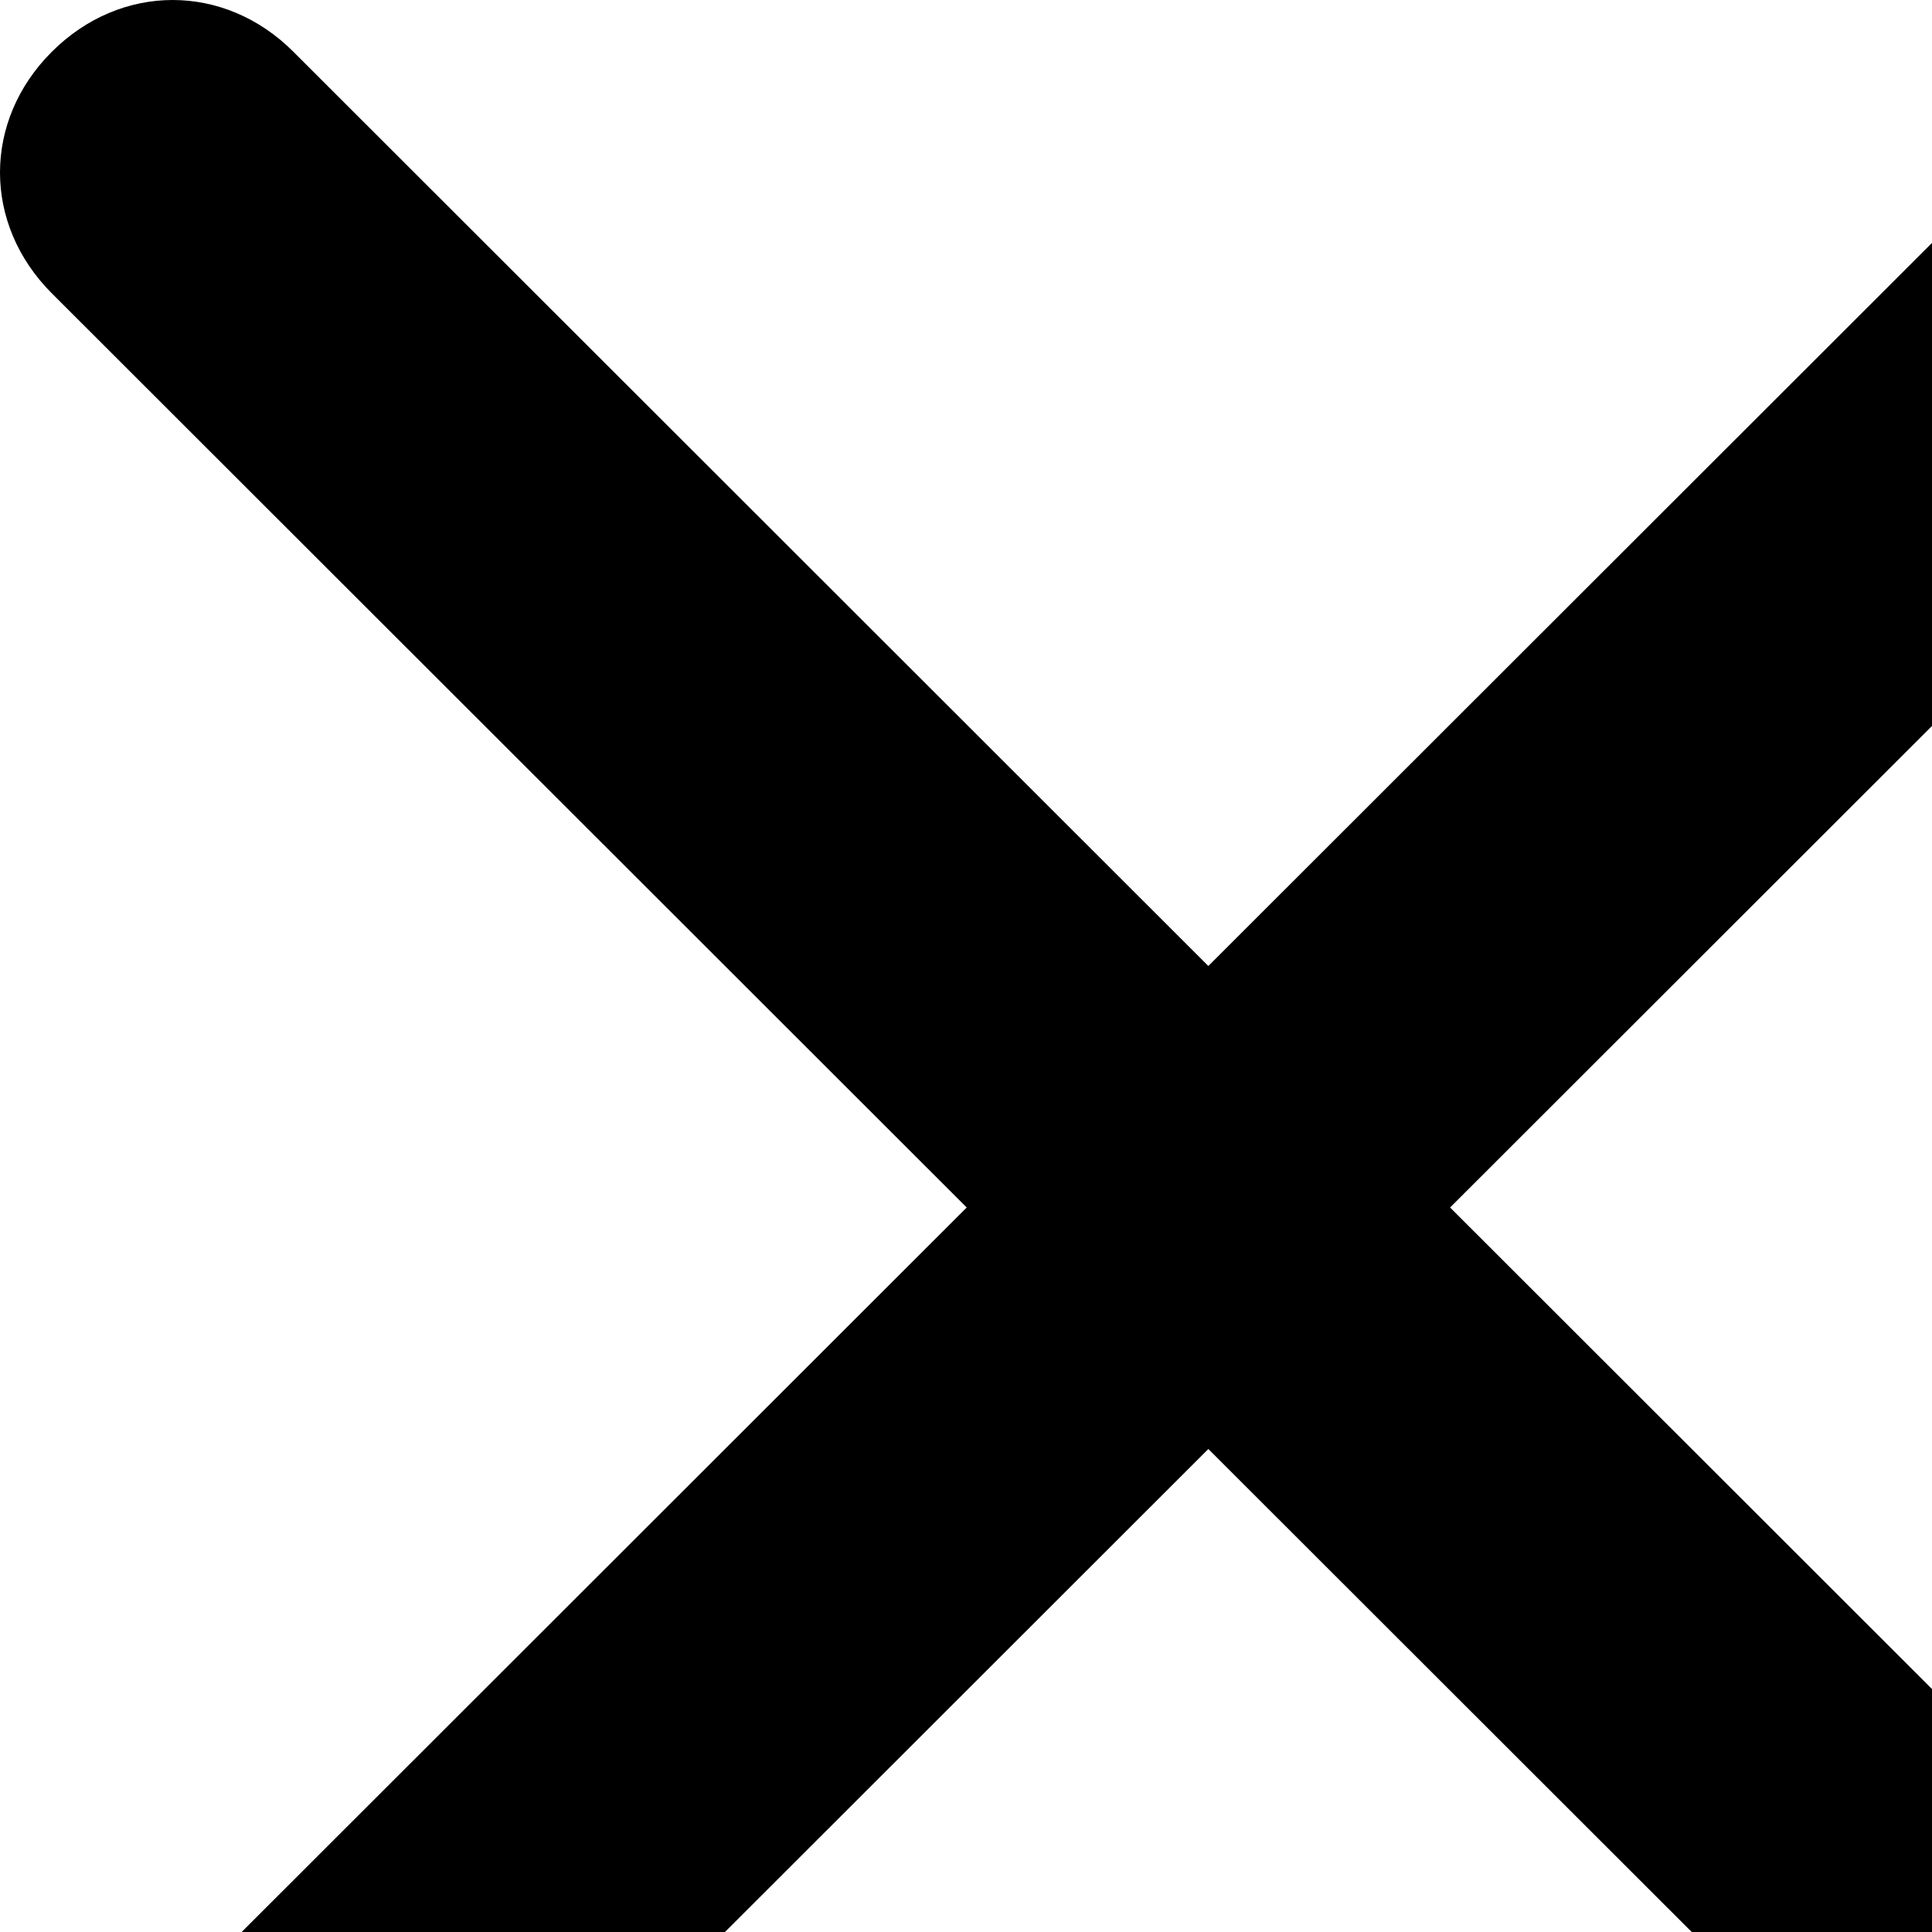
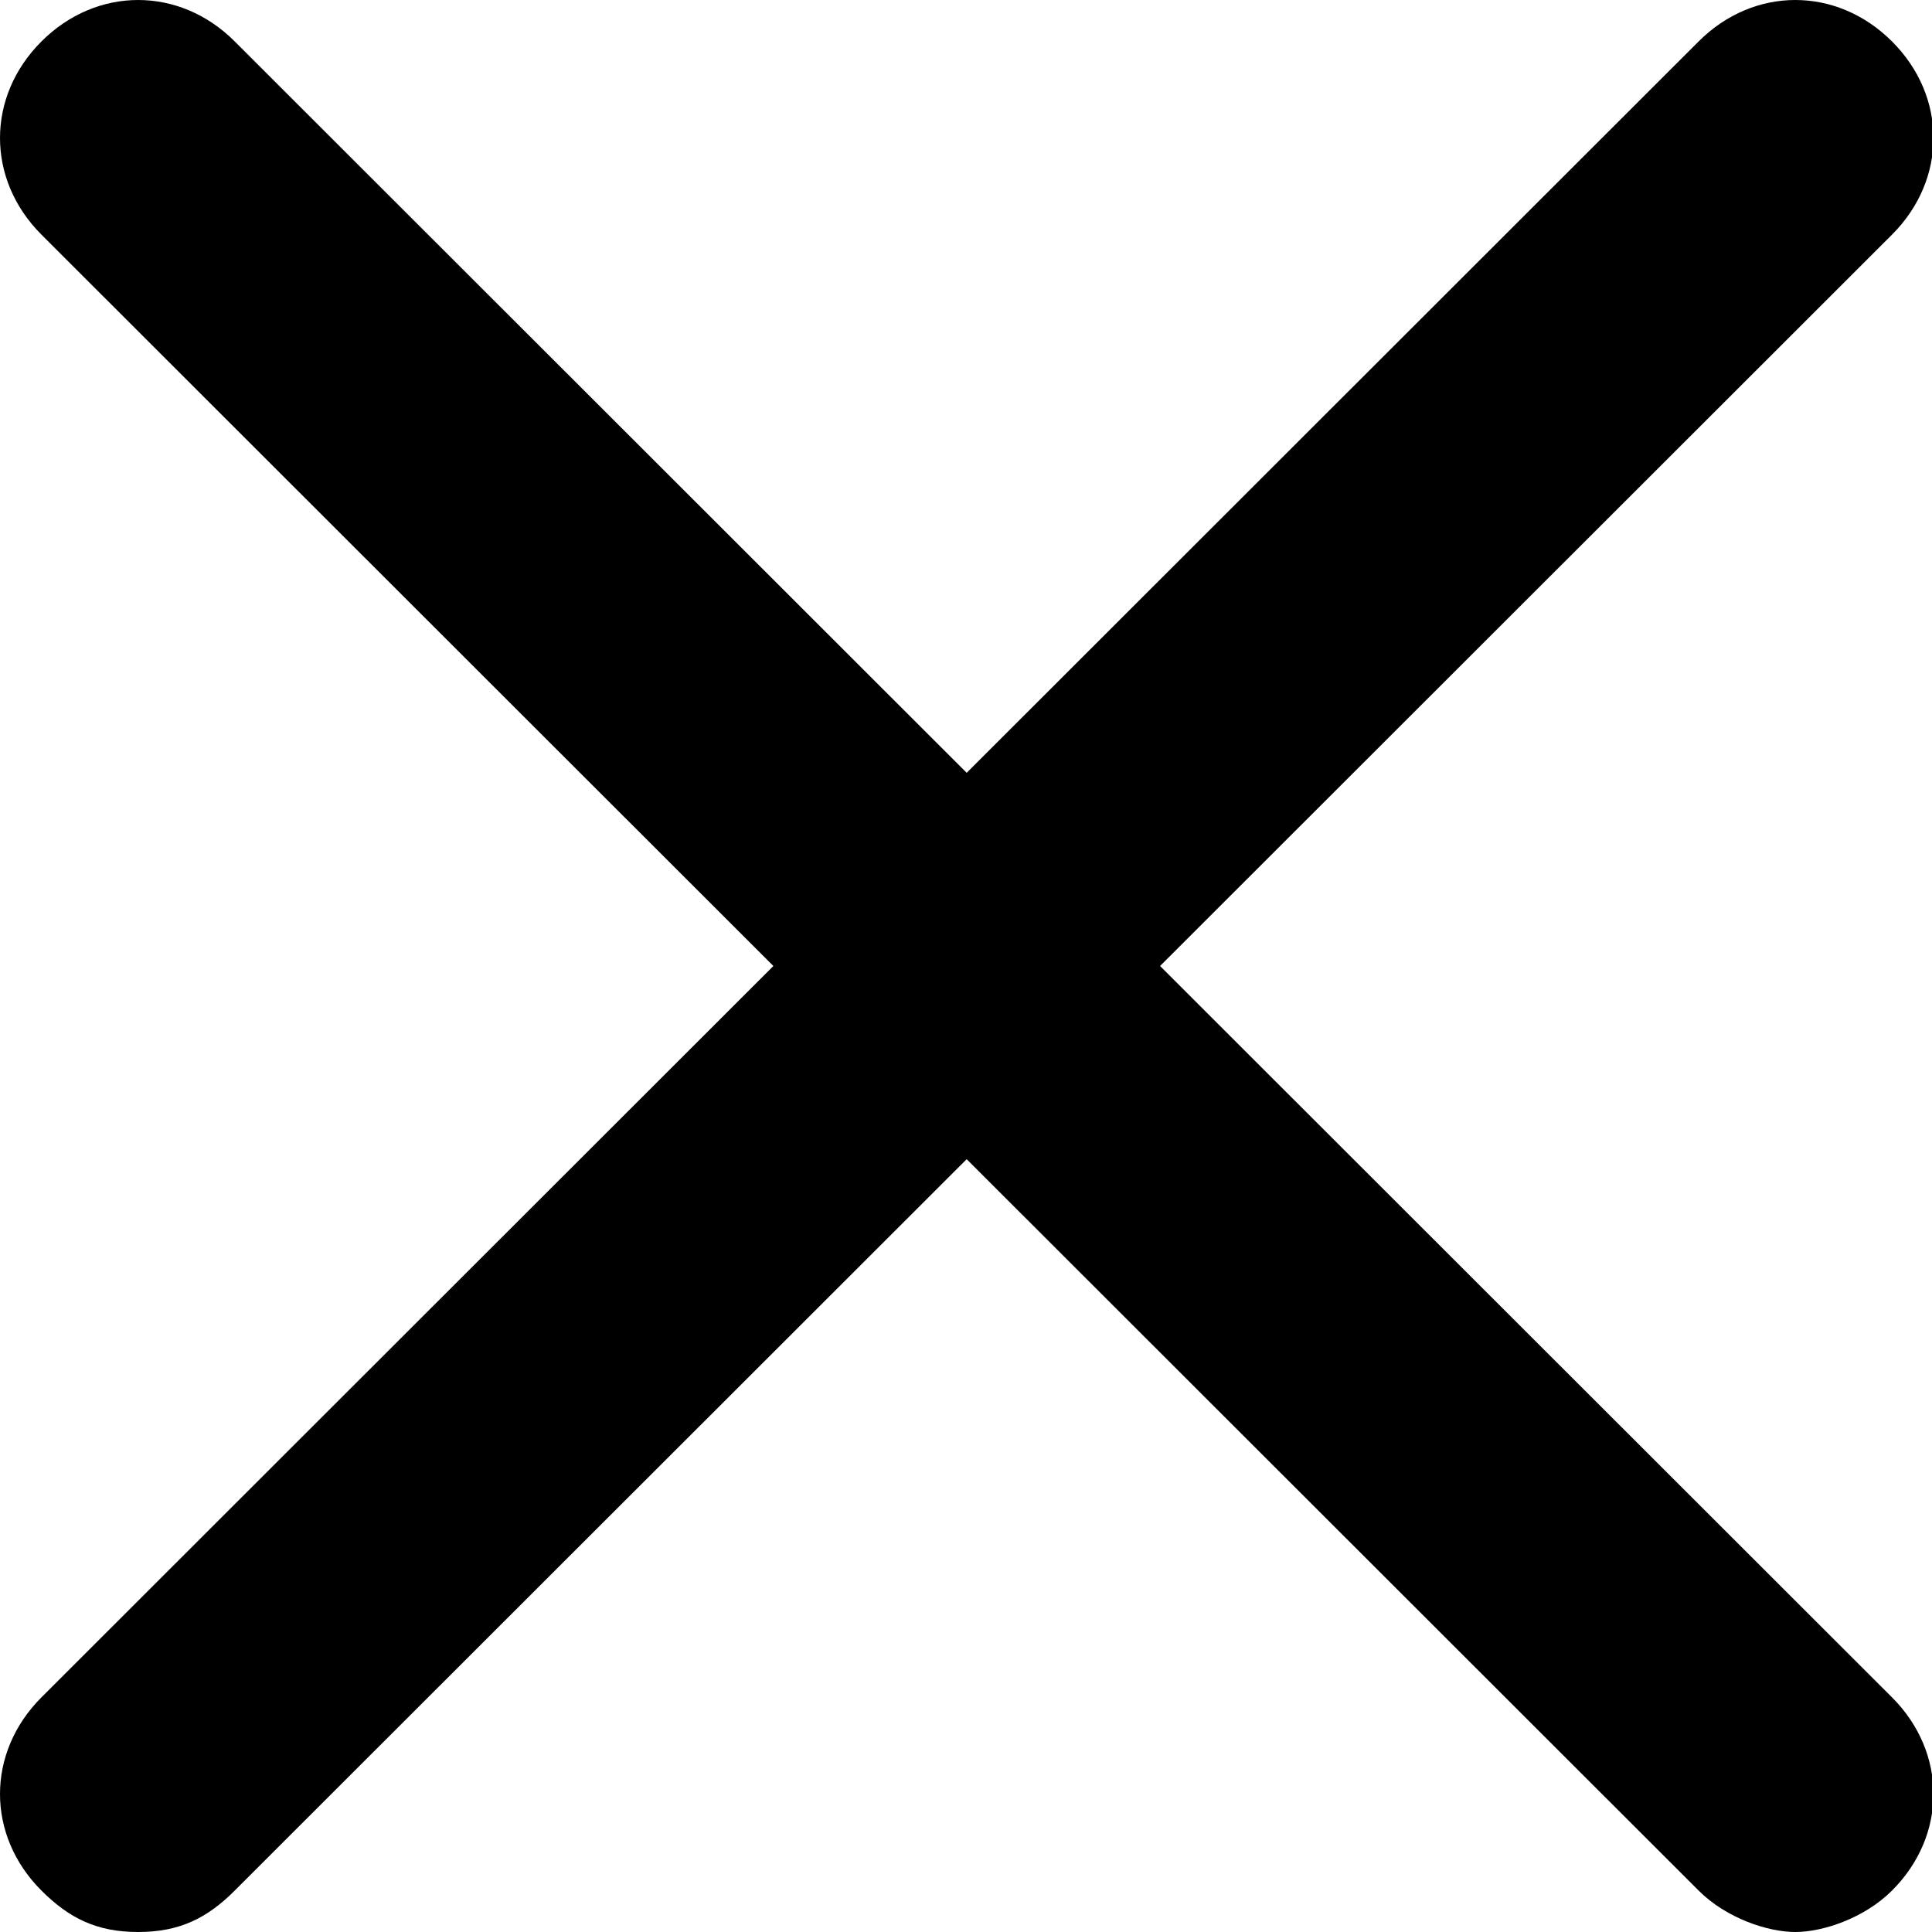
- <svg xmlns="http://www.w3.org/2000/svg" viewBox="0 0 16 16">
+ <svg xmlns="http://www.w3.org/2000/svg" viewBox="0 0 20 20">
  <g id="mpa-remove">
    <path d="M19.586 0.429C19.014 -0.143 18.156 -0.143 17.584 0.429L10.007 8L2.43 0.429C1.859 -0.143 1.001 -0.143 0.429 0.429C-0.143 1 -0.143 1.857 0.429 2.429L8.006 10L0.429 17.571C-0.143 18.143 -0.143 19 0.429 19.571C0.715 19.857 1.001 20 1.43 20C1.859 20 2.144 19.857 2.43 19.571L10.007 12L17.584 19.571C17.87 19.857 18.299 20 18.585 20C18.871 20 19.3 19.857 19.586 19.571C20.158 19 20.158 18.143 19.586 17.571L12.009 10L19.586 2.429C20.158 1.857 20.158 1 19.586 0.429Z" fill="#000000" />
  </g>
</svg>
